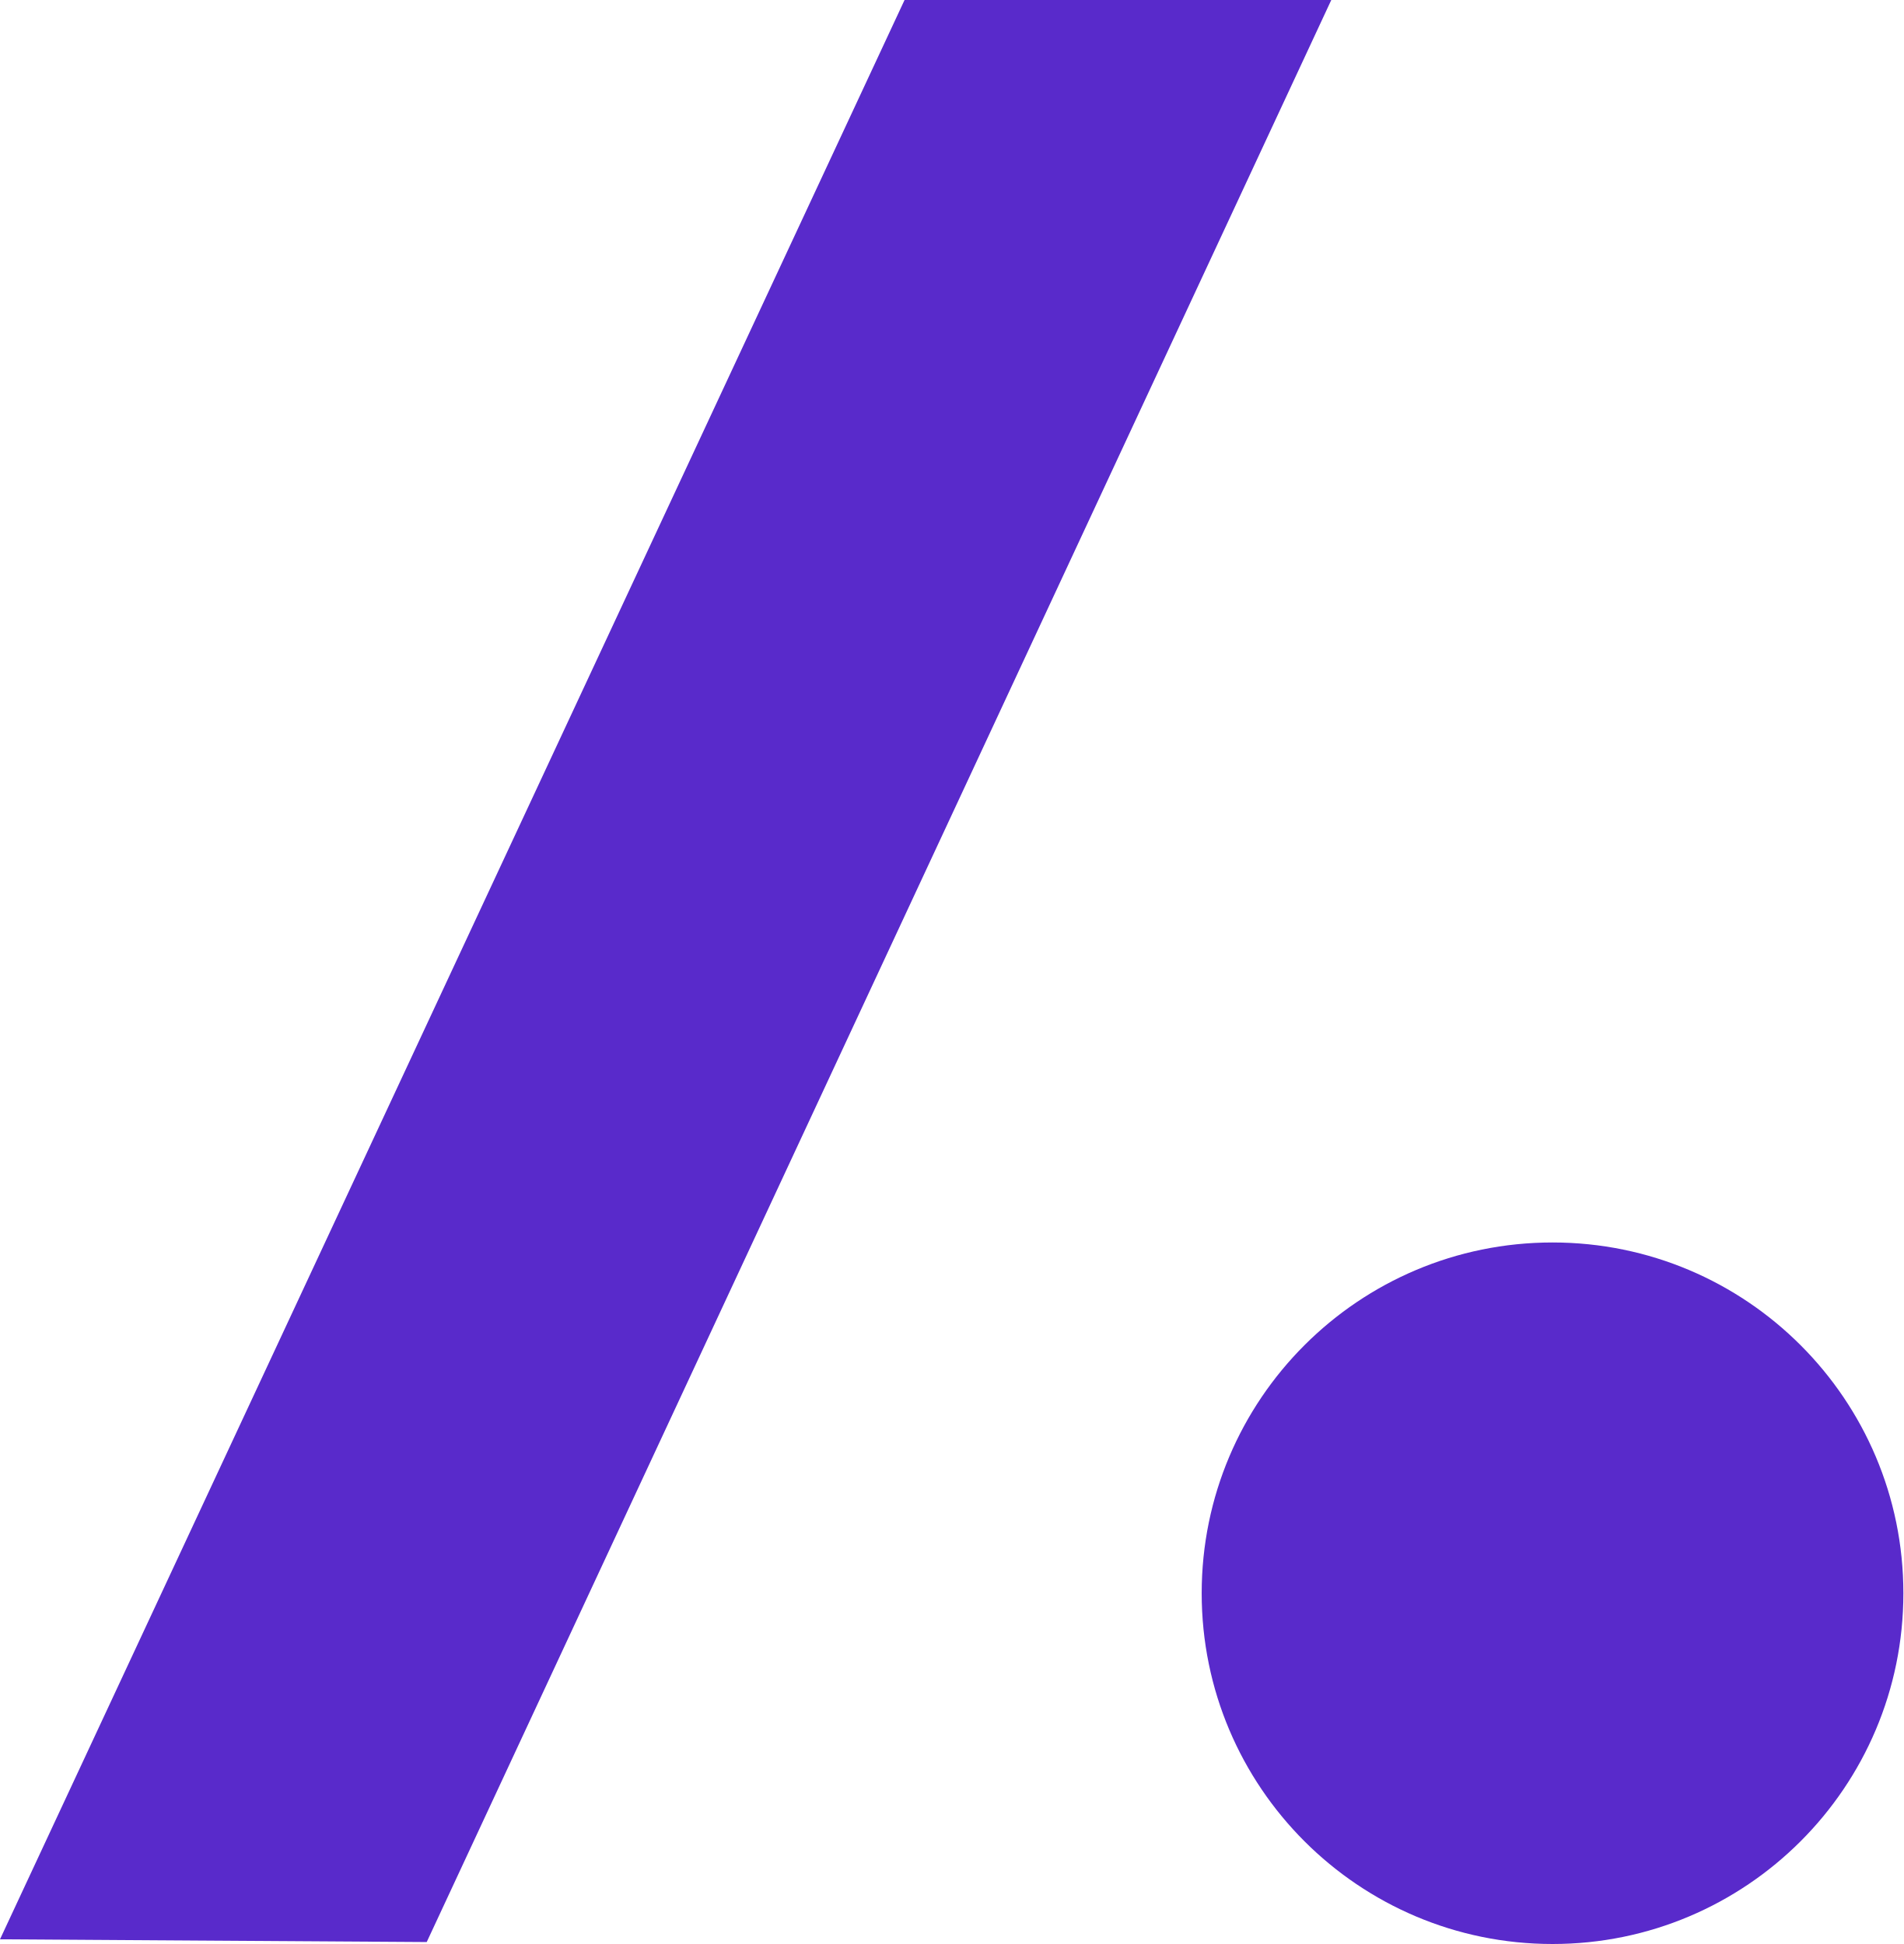
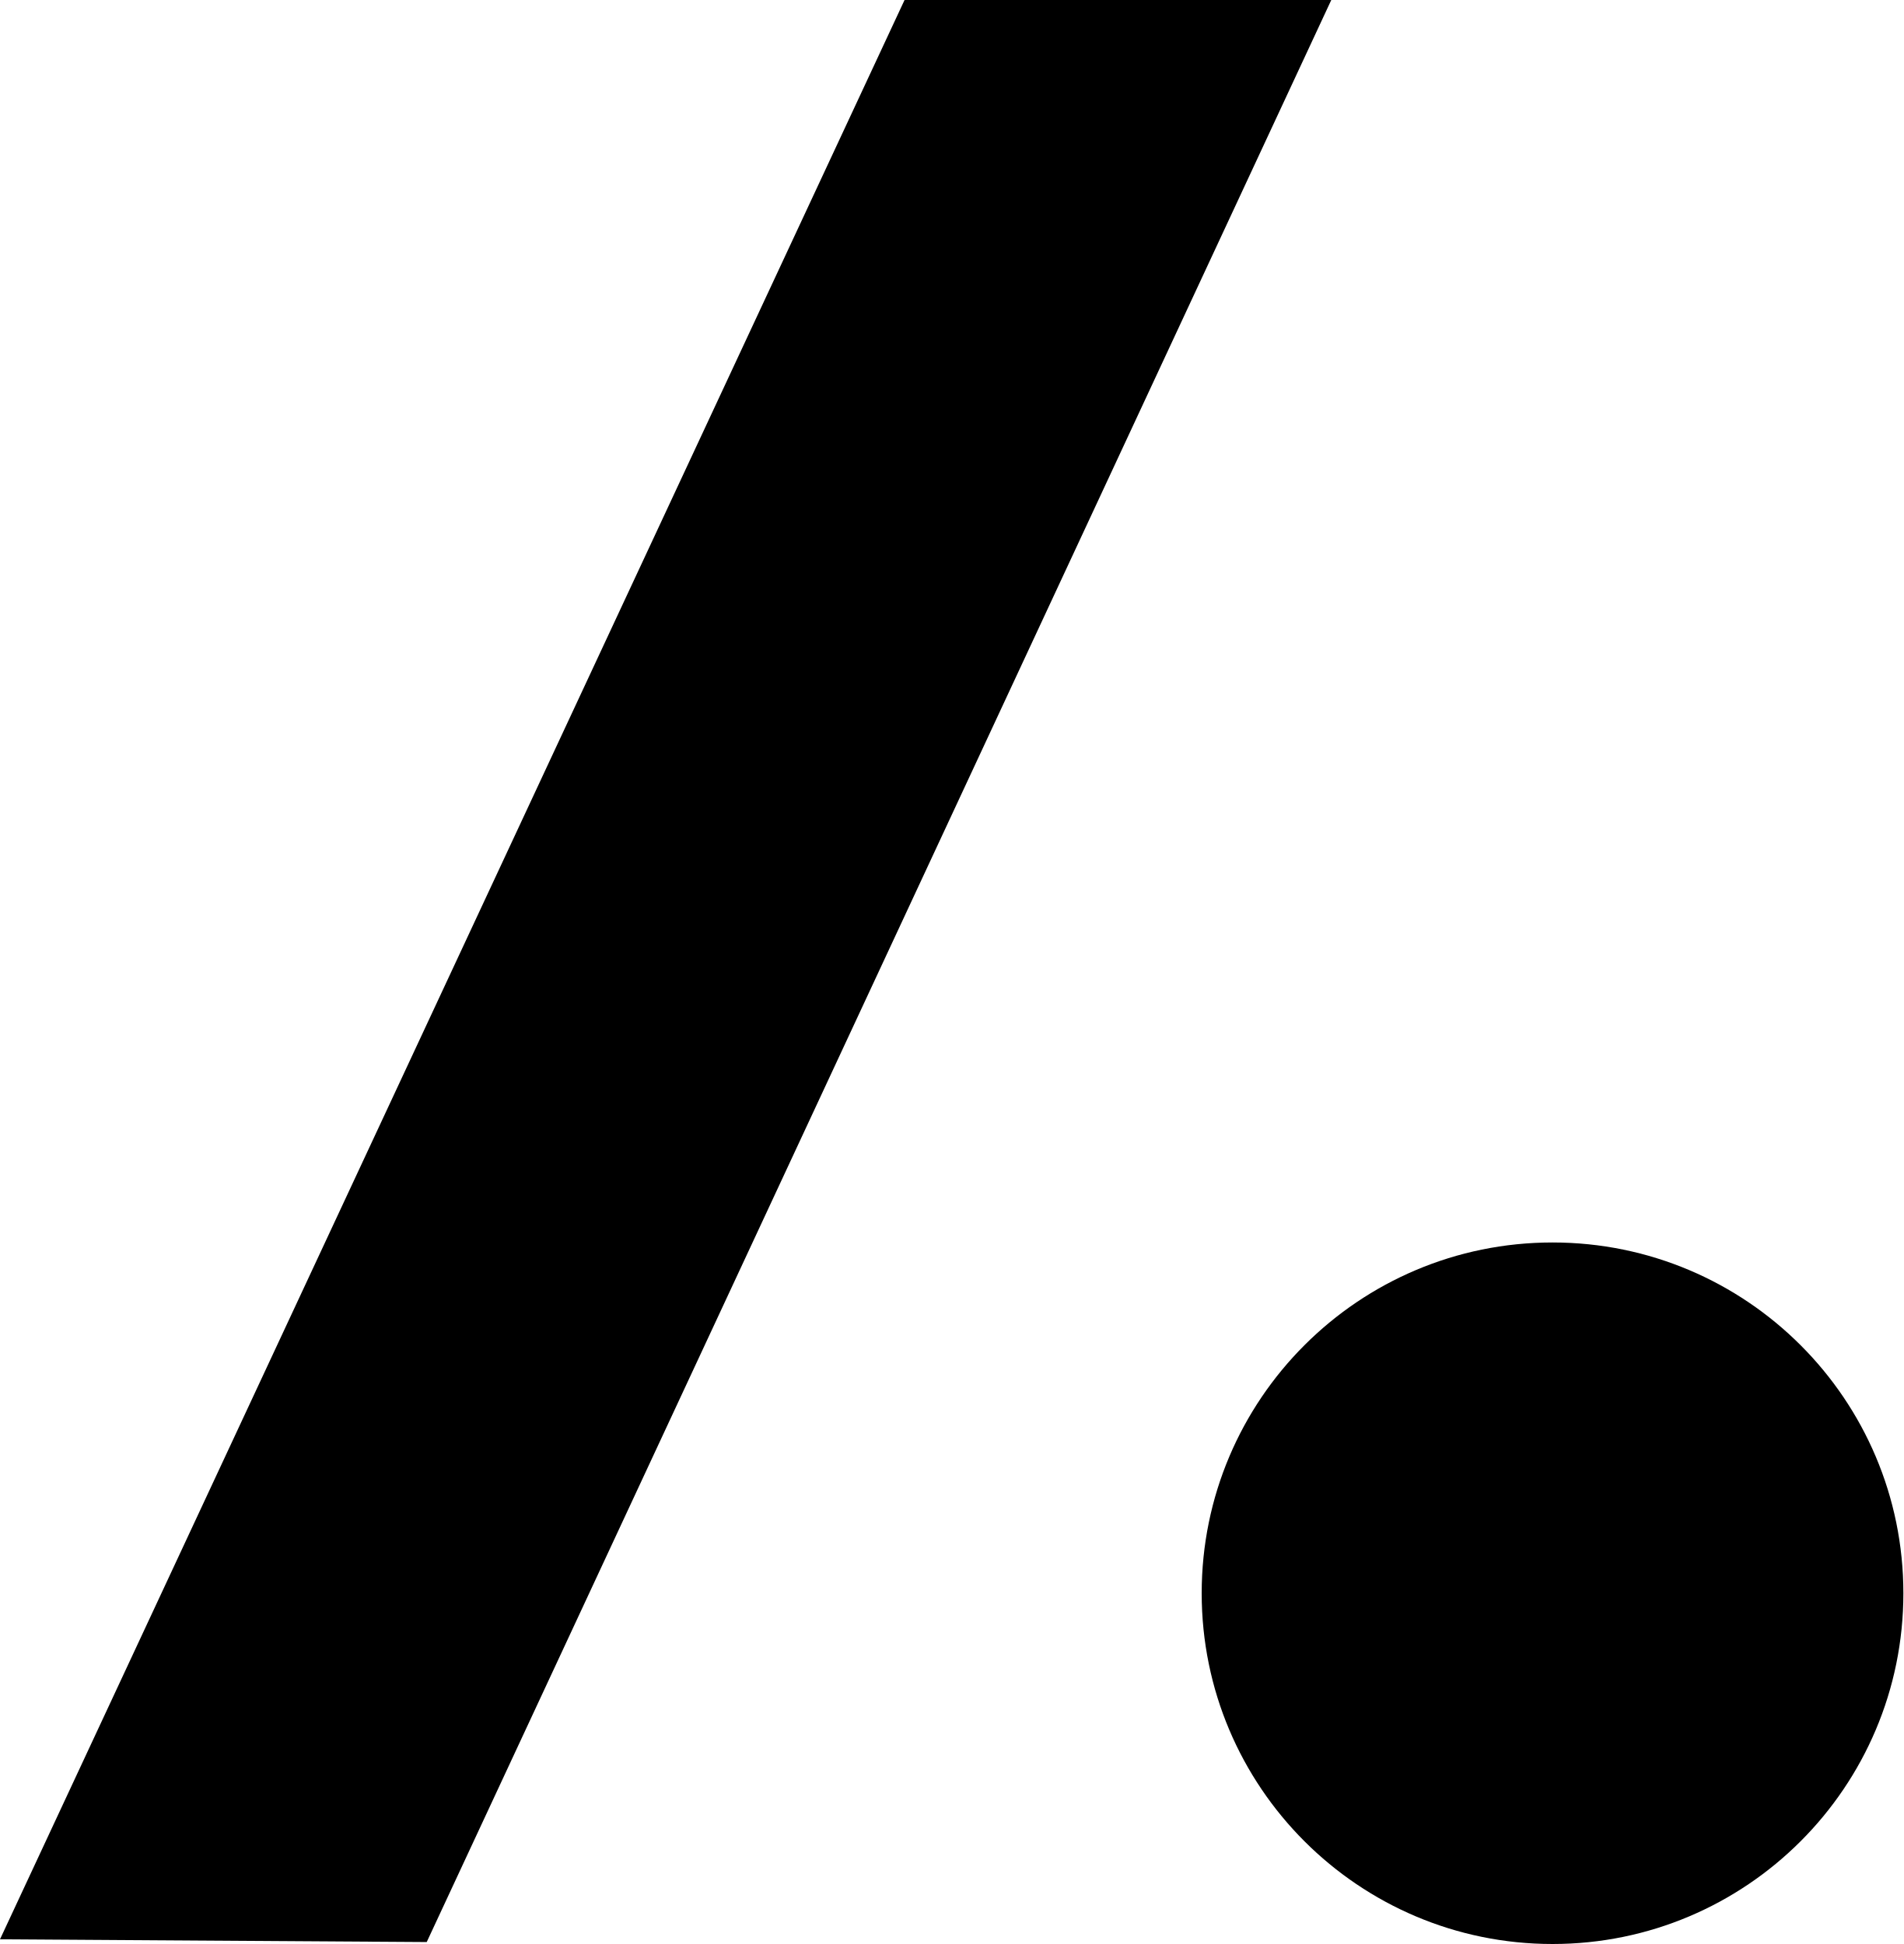
<svg xmlns="http://www.w3.org/2000/svg" viewBox="0 0 145.99 149.14">
  <g id="Calque_2" data-name="Calque 2">
-     <g id="Calque_1-2" data-name="Calque 1" fill="#592acb">
+     <g id="Calque_1-2" data-name="Calque 1" fill="#000">
      <polygon points="0 148.78 69.38 0 102.11 0 32.73 148.99 0 148.78" />
      <circle cx="119.08" cy="122.23" r="26.91" />
    </g>
  </g>
</svg>
